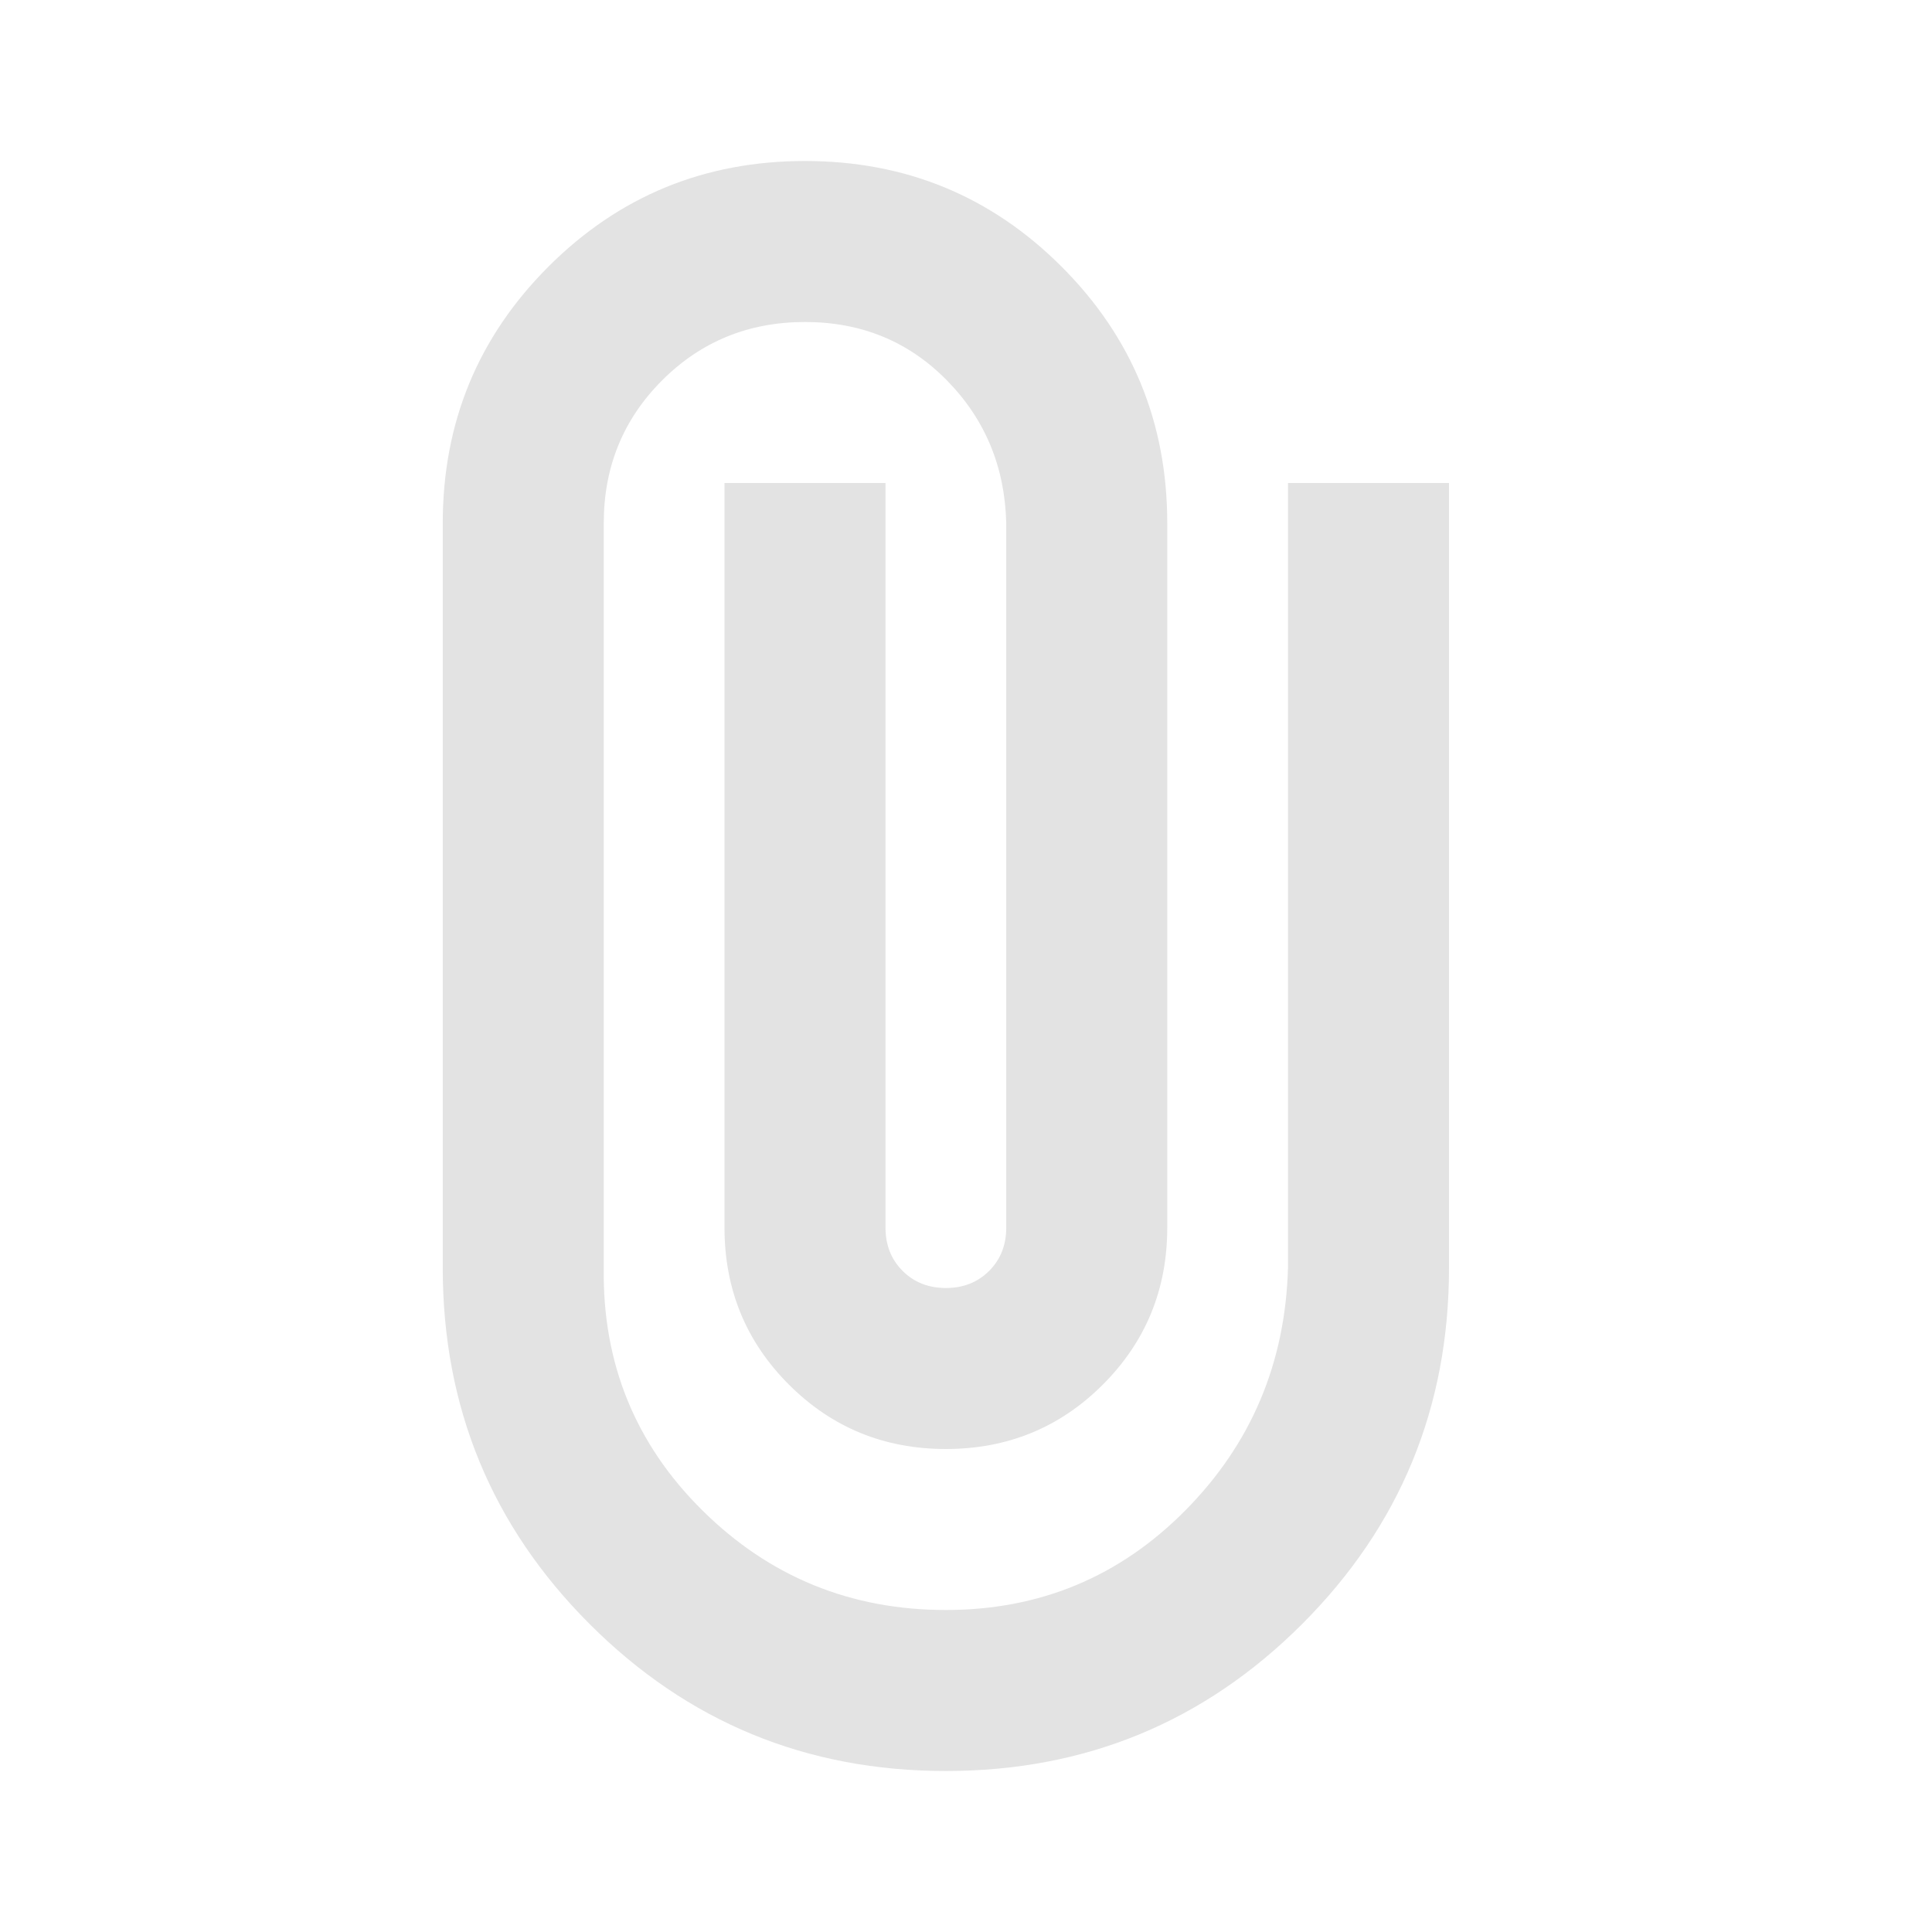
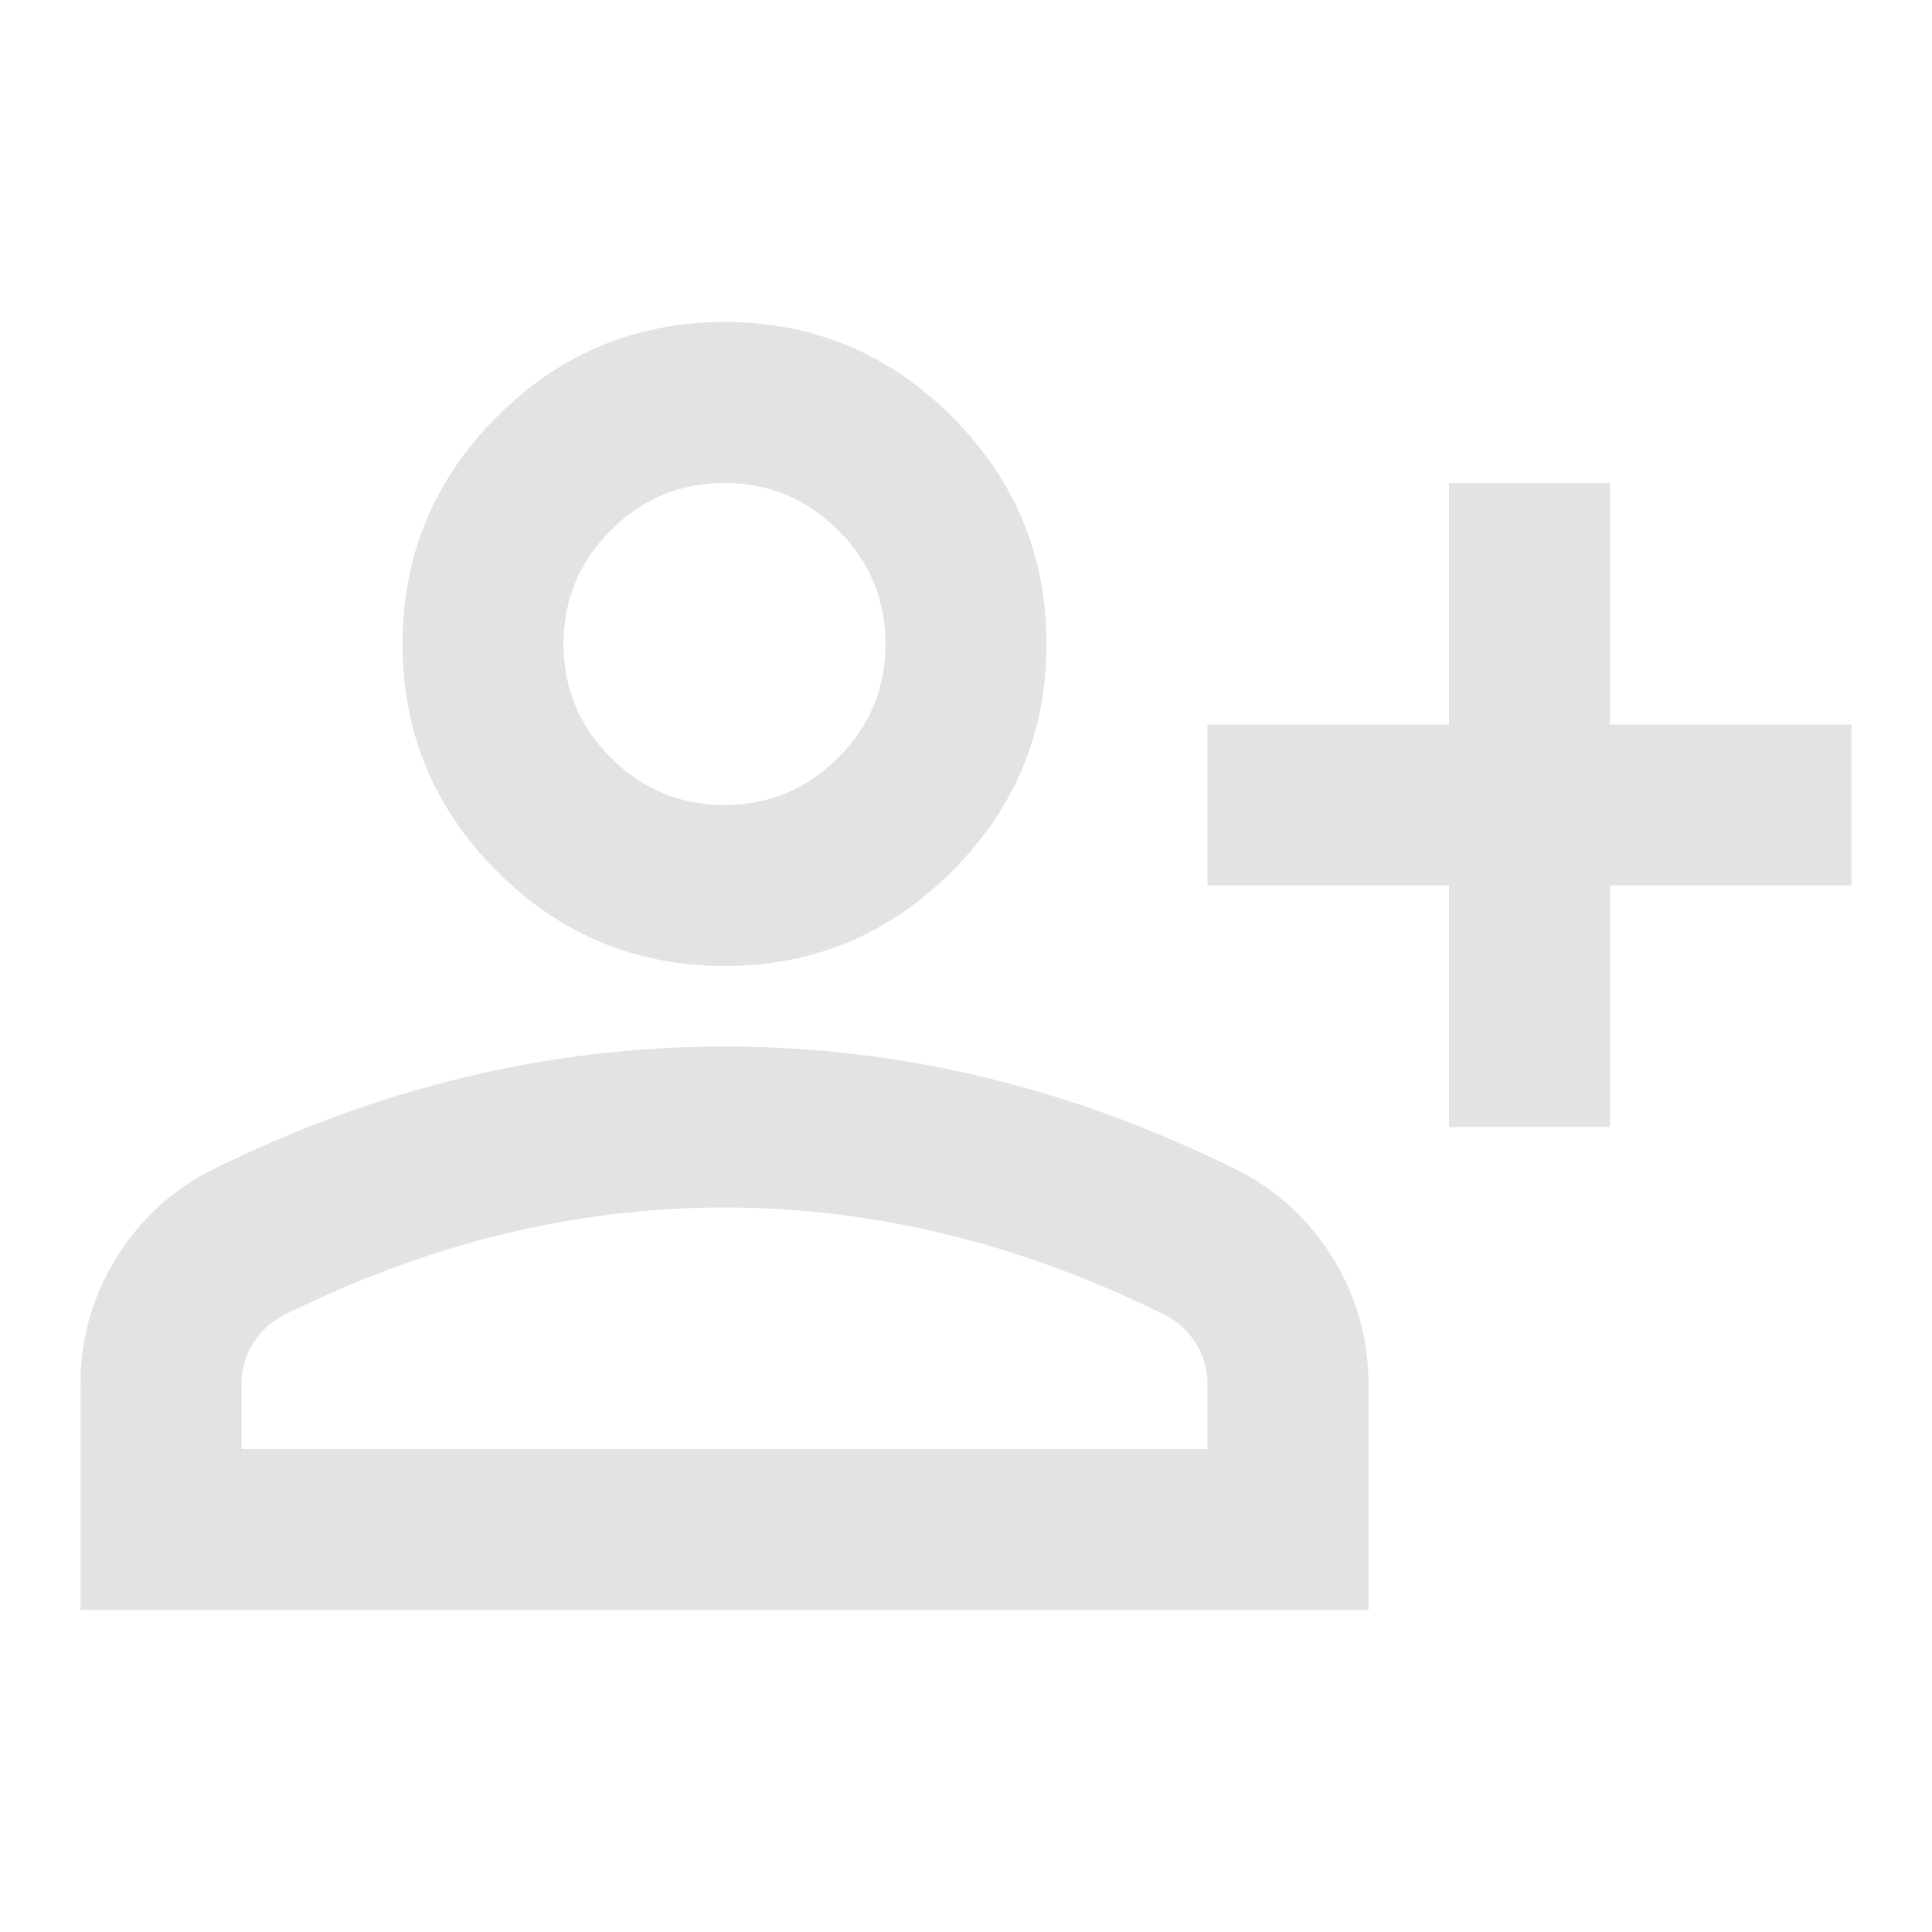
<svg xmlns="http://www.w3.org/2000/svg" height="24px" viewBox="0 -960 960 960" width="24px" fill="#e3e3e3">
-   <path d="M720-330q0 104-73 177T470-80q-104 0-177-73t-73-177v-370q0-75 52.5-127.5T400-880q75 0 127.5 52.5T580-700v350q0 46-32 78t-78 32q-46 0-78-32t-32-78v-370h80v370q0 13 8.5 21.5T470-320q13 0 21.5-8.5T500-350v-350q-1-42-29.5-71T400-800q-42 0-71 29t-29 71v370q-1 71 49 120.5T470-160q70 0 119-49.5T640-330v-390h80v390Z" />
+   <path d="M720-400v-120H600v-80h120v-120h80v120h120v80H800v120h-80Zm-360-80q-66 0-113-47t-47-113q0-66 47-113t113-47q66 0 113 47t47 113q0 66-47 113t-113 47ZM40-160v-112q0-34 17.5-62.5T104-378q62-31 126-46.5T360-440q66 0 130 15.5T616-378q29 15 46.5 43.5T680-272v112H40Zm80-80h480v-32q0-11-5.5-20T580-306q-54-27-109-40.5T360-360q-56 0-111 13.5T140-306q-9 5-14.5 14t-5.5 20v32Zm240-320q33 0 56.5-23.5T440-640q0-33-23.5-56.5T360-720q-33 0-56.5 23.5T280-640q0 33 23.5 56.5T360-560Zm0-80Zm0 400Z" />
</svg>
